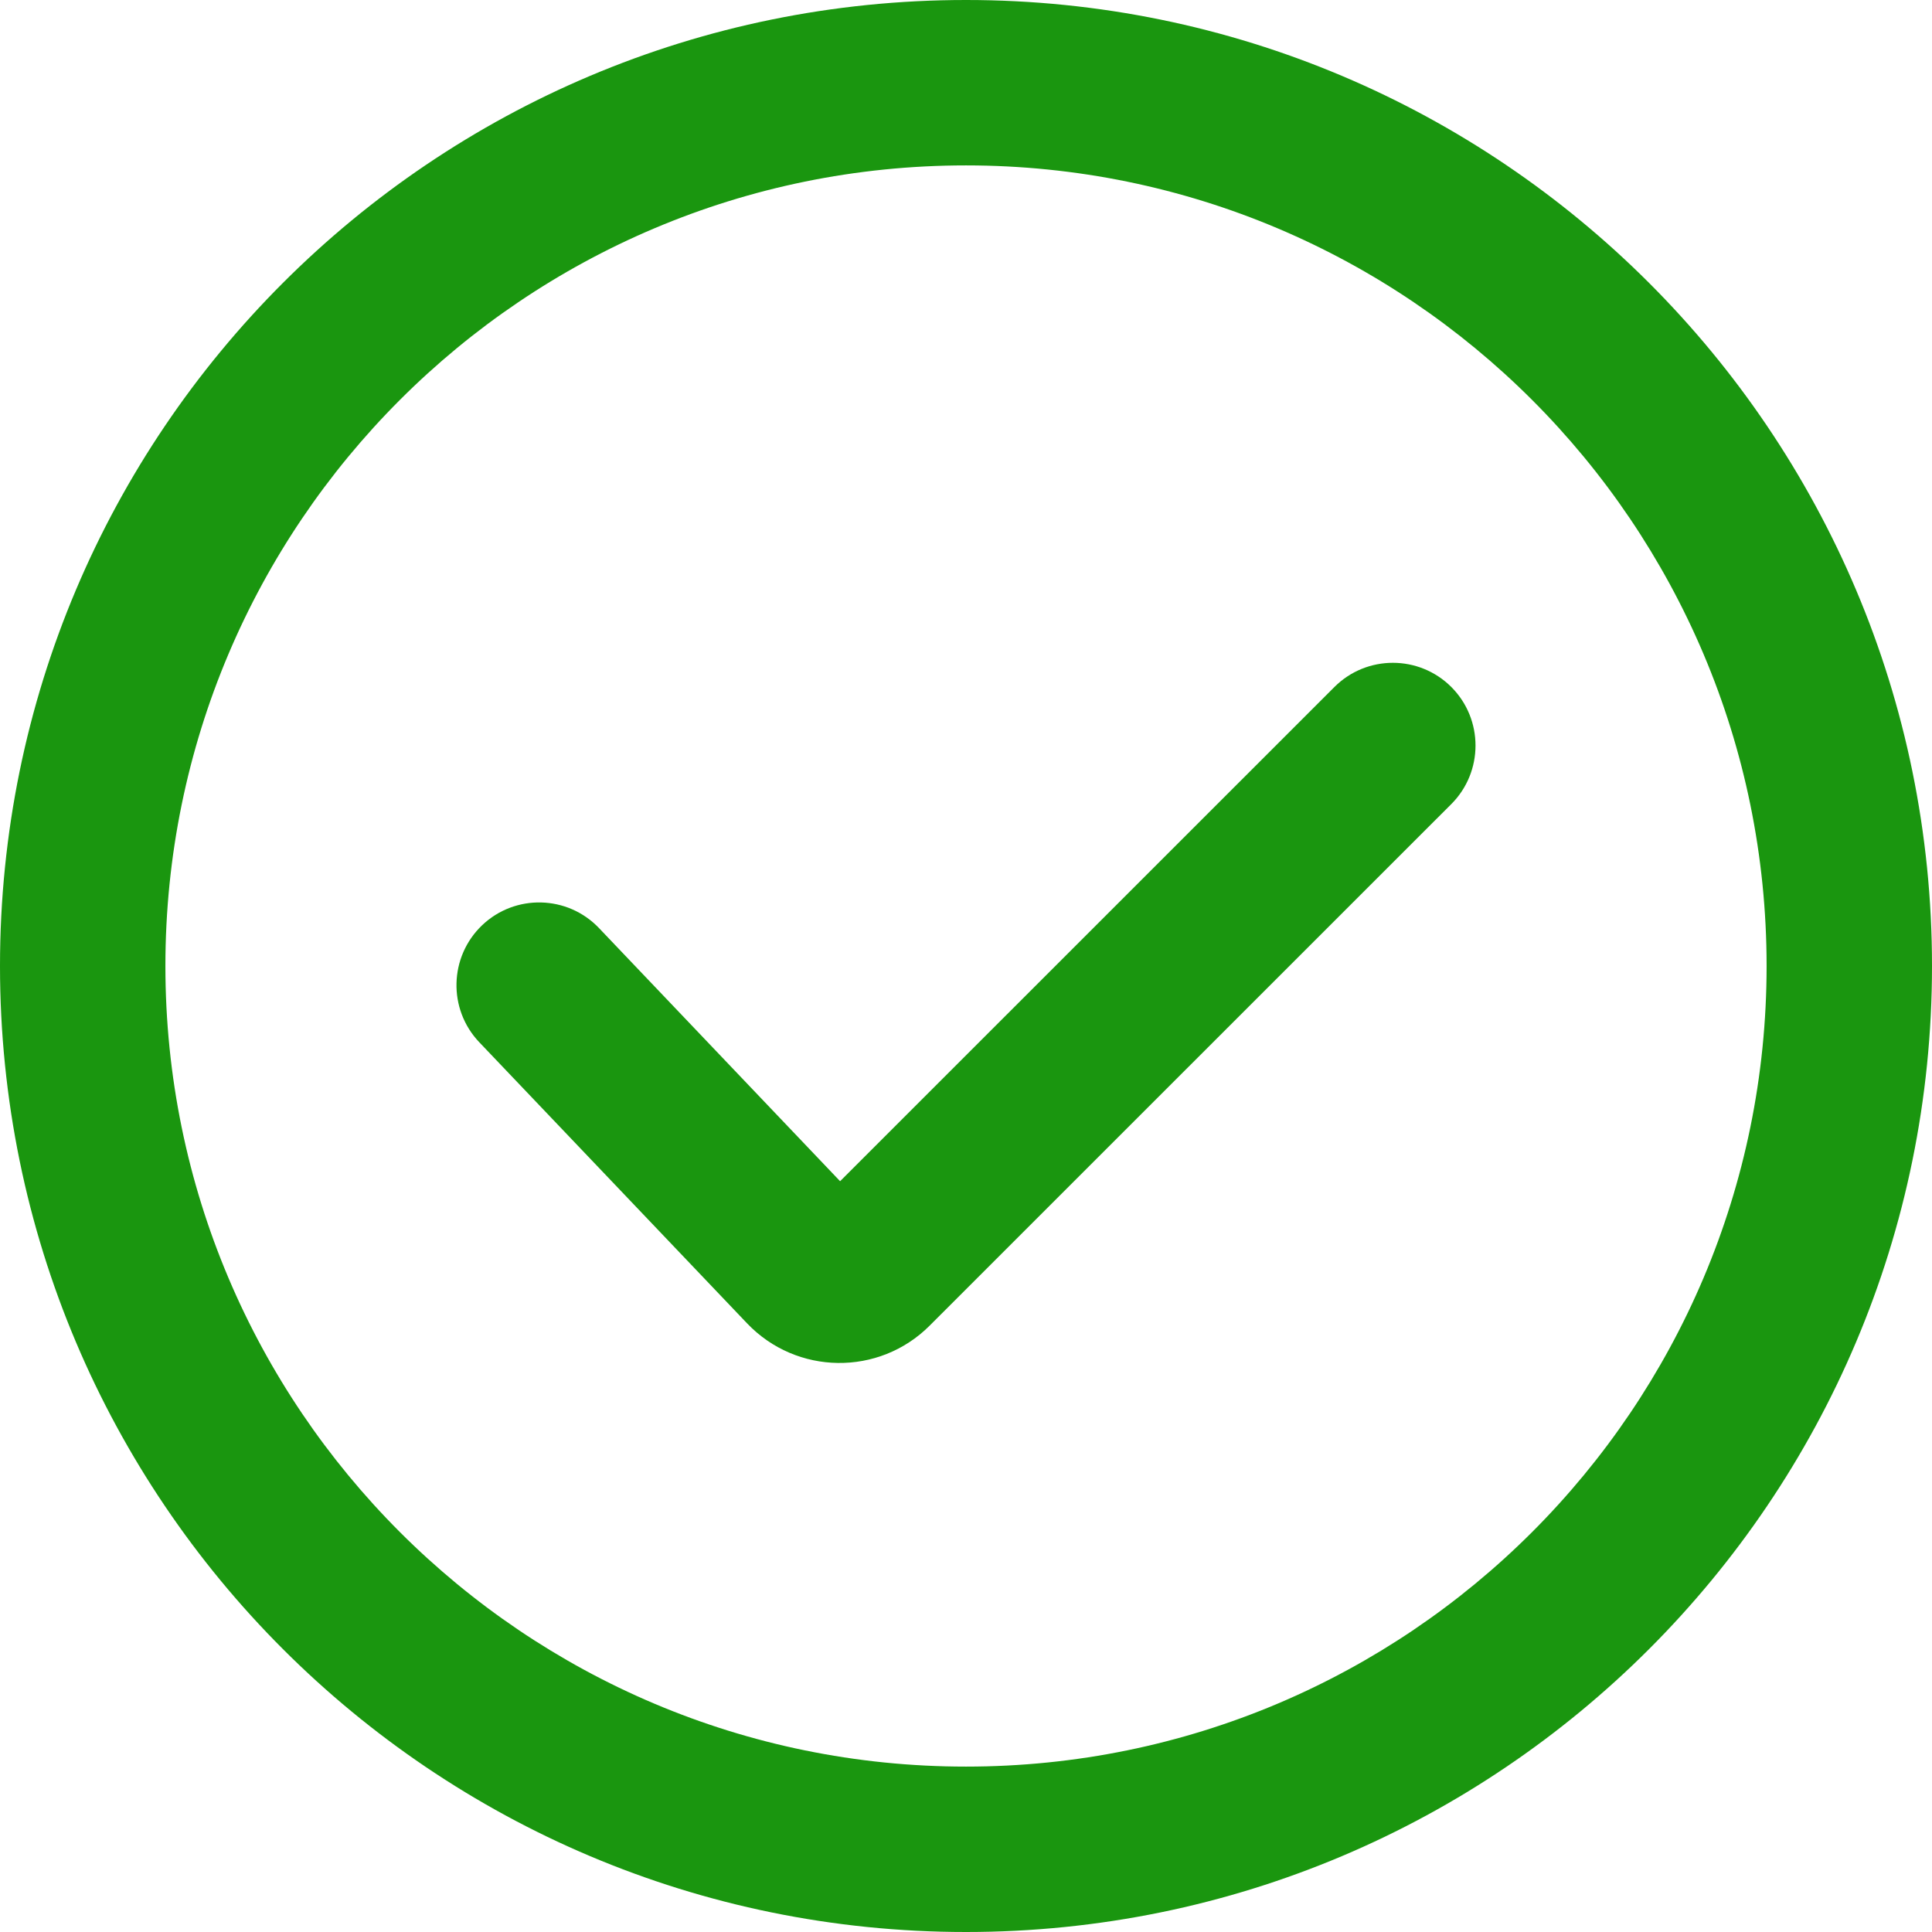
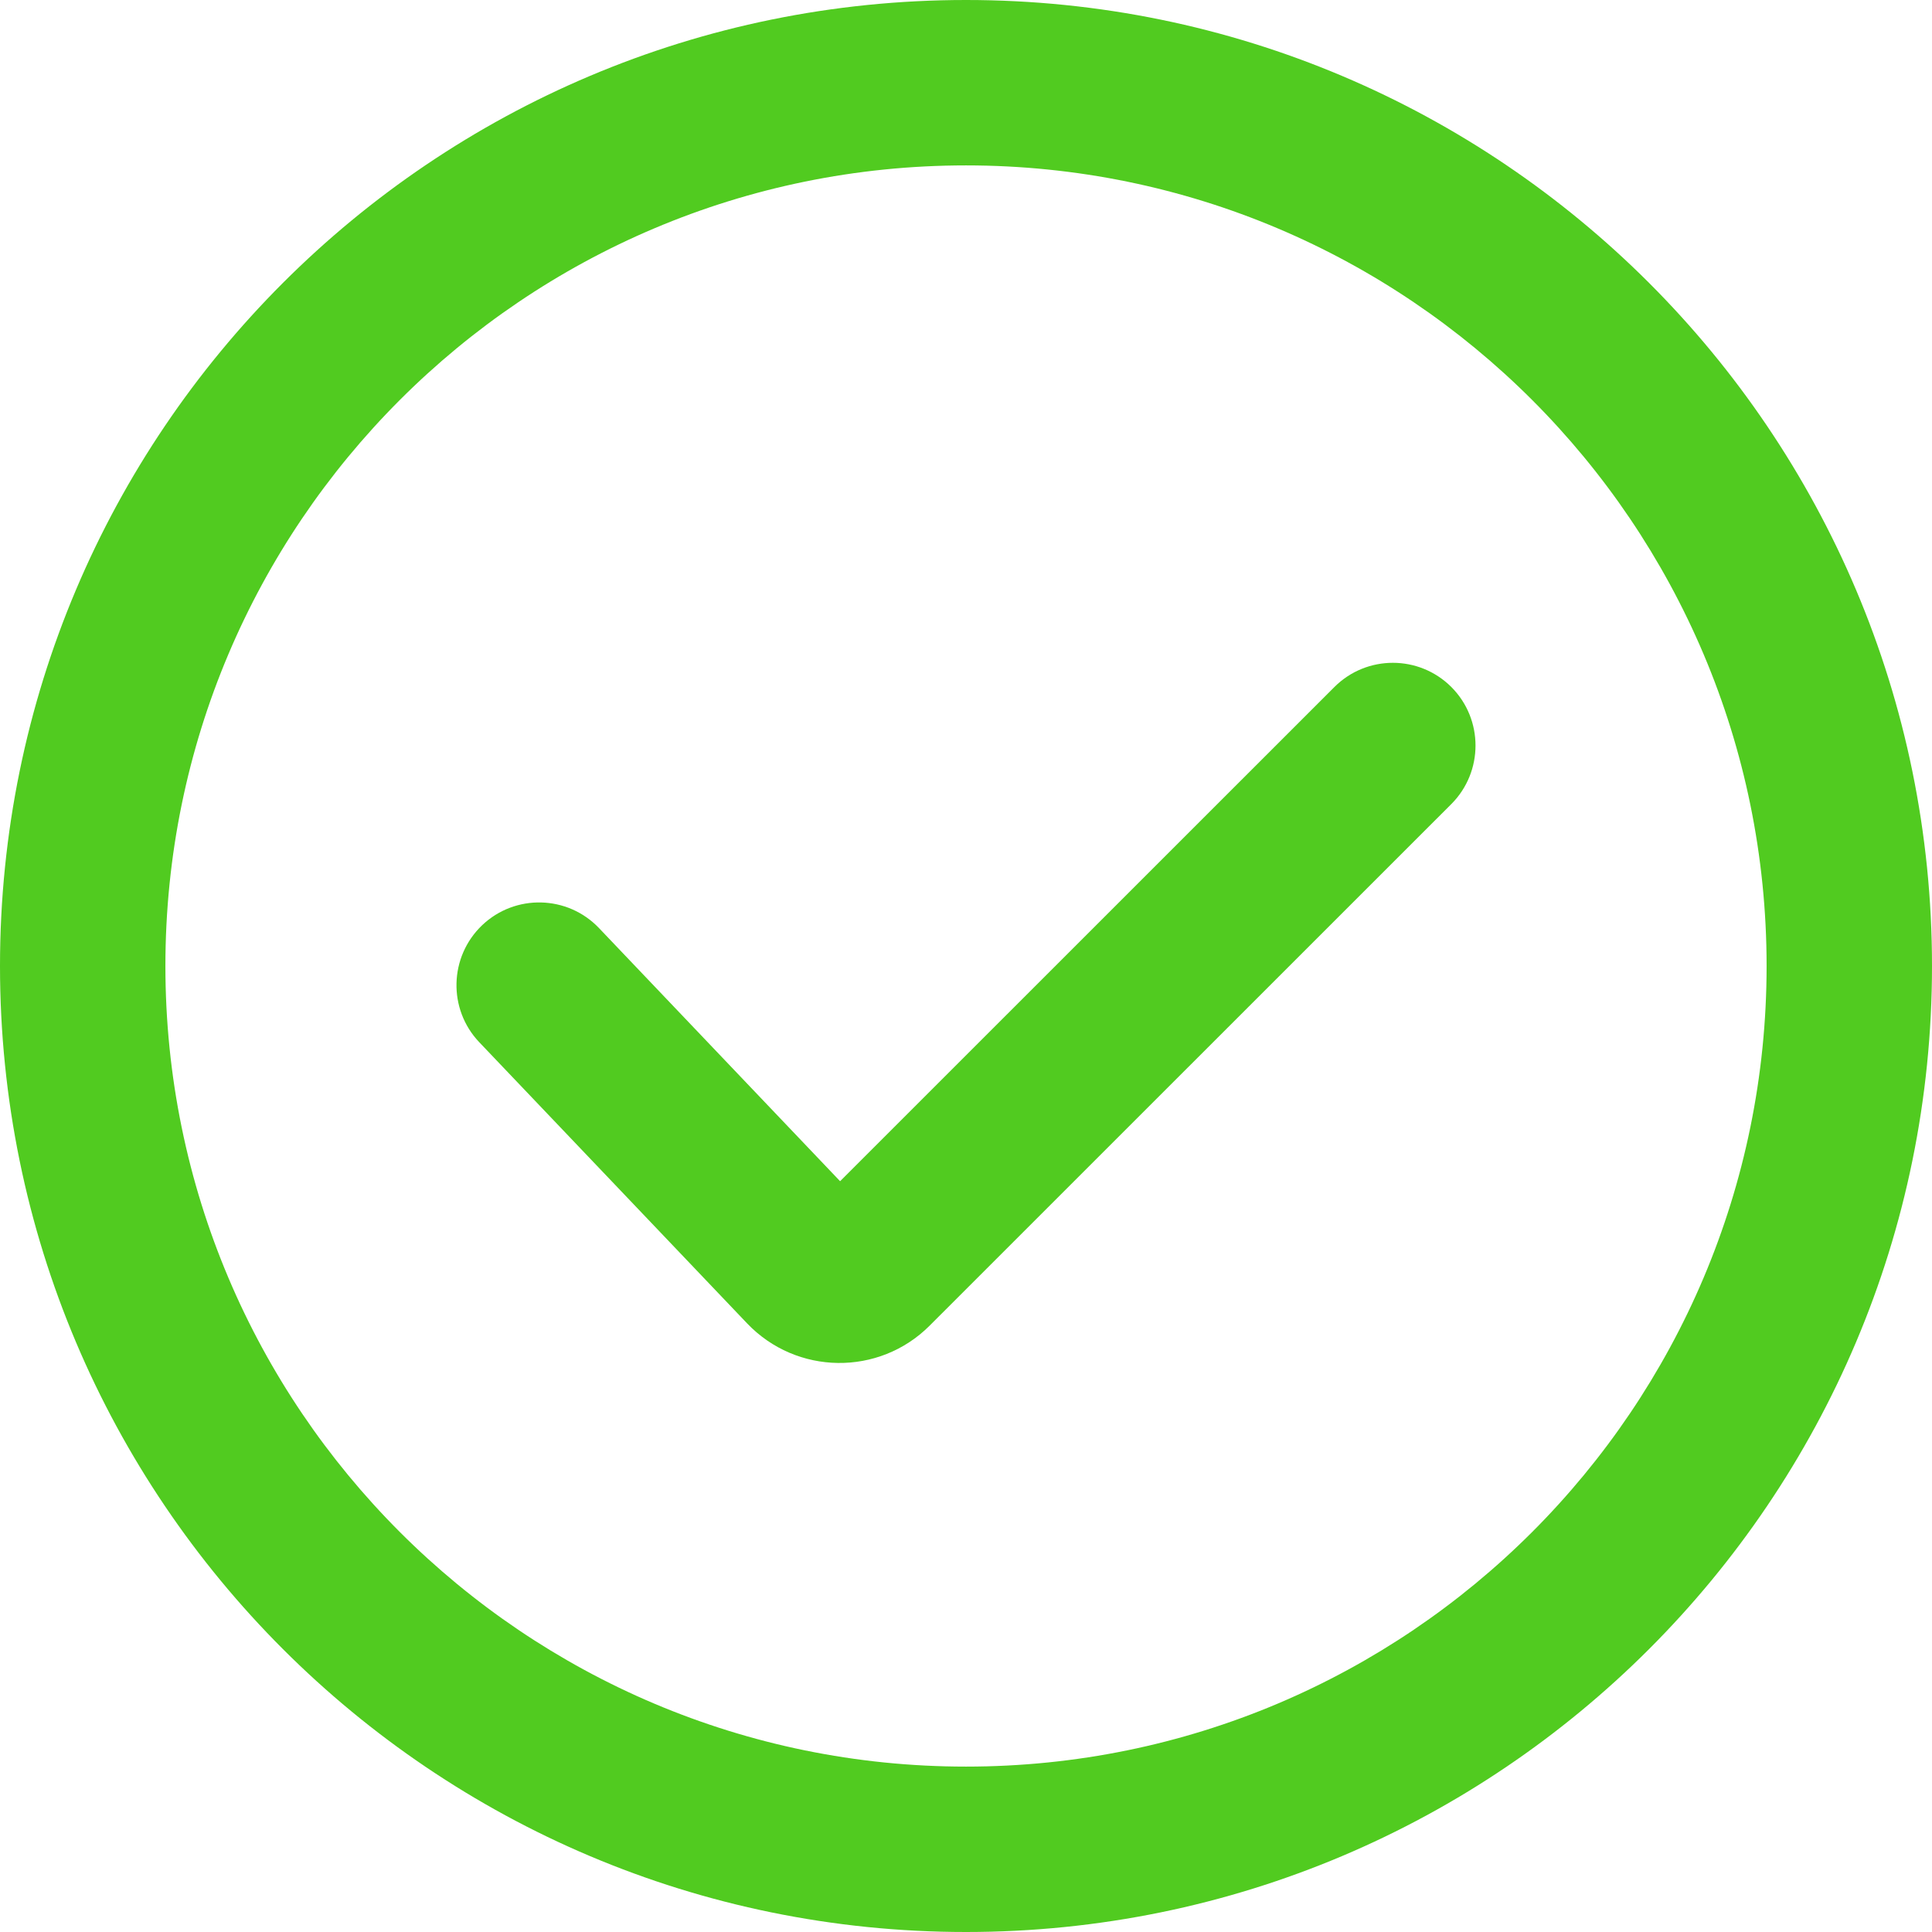
<svg xmlns="http://www.w3.org/2000/svg" width="18" height="18" viewBox="0 0 18 18" fill="none">
-   <path fill-rule="evenodd" clip-rule="evenodd" d="M16.459 9C16.459 13.119 13.119 16.459 9 16.459C4.881 16.459 1.541 13.119 1.541 9C1.541 4.881 4.881 1.541 9 1.541C13.119 1.541 16.459 4.881 16.459 9ZM18 9C18 13.971 13.971 18 9 18C4.029 18 0 13.971 0 9C0 4.029 4.029 0 9 0C13.971 0 18 4.029 18 9ZM13.522 7.491C13.822 7.19 13.822 6.702 13.522 6.401C13.221 6.1 12.733 6.1 12.432 6.401L7.827 11.005L5.581 8.647C5.288 8.339 4.8 8.327 4.492 8.62C4.184 8.914 4.172 9.402 4.465 9.71L6.96 12.329C7.421 12.813 8.19 12.823 8.662 12.35L13.522 7.491Z" fill="#1A960F" />
+   <path fill-rule="evenodd" clip-rule="evenodd" d="M16.459 9C16.459 13.119 13.119 16.459 9 16.459C4.881 16.459 1.541 13.119 1.541 9C1.541 4.881 4.881 1.541 9 1.541C13.119 1.541 16.459 4.881 16.459 9ZM18 9C18 13.971 13.971 18 9 18C4.029 18 0 13.971 0 9C0 4.029 4.029 0 9 0C13.971 0 18 4.029 18 9ZM13.522 7.491C13.822 7.19 13.822 6.702 13.522 6.401C13.221 6.1 12.733 6.1 12.432 6.401L7.827 11.005L5.581 8.647C5.288 8.339 4.8 8.327 4.492 8.62C4.184 8.914 4.172 9.402 4.465 9.71L6.96 12.329C7.421 12.813 8.19 12.823 8.662 12.35L13.522 7.491Z" fill="#51CB20" />
</svg>
